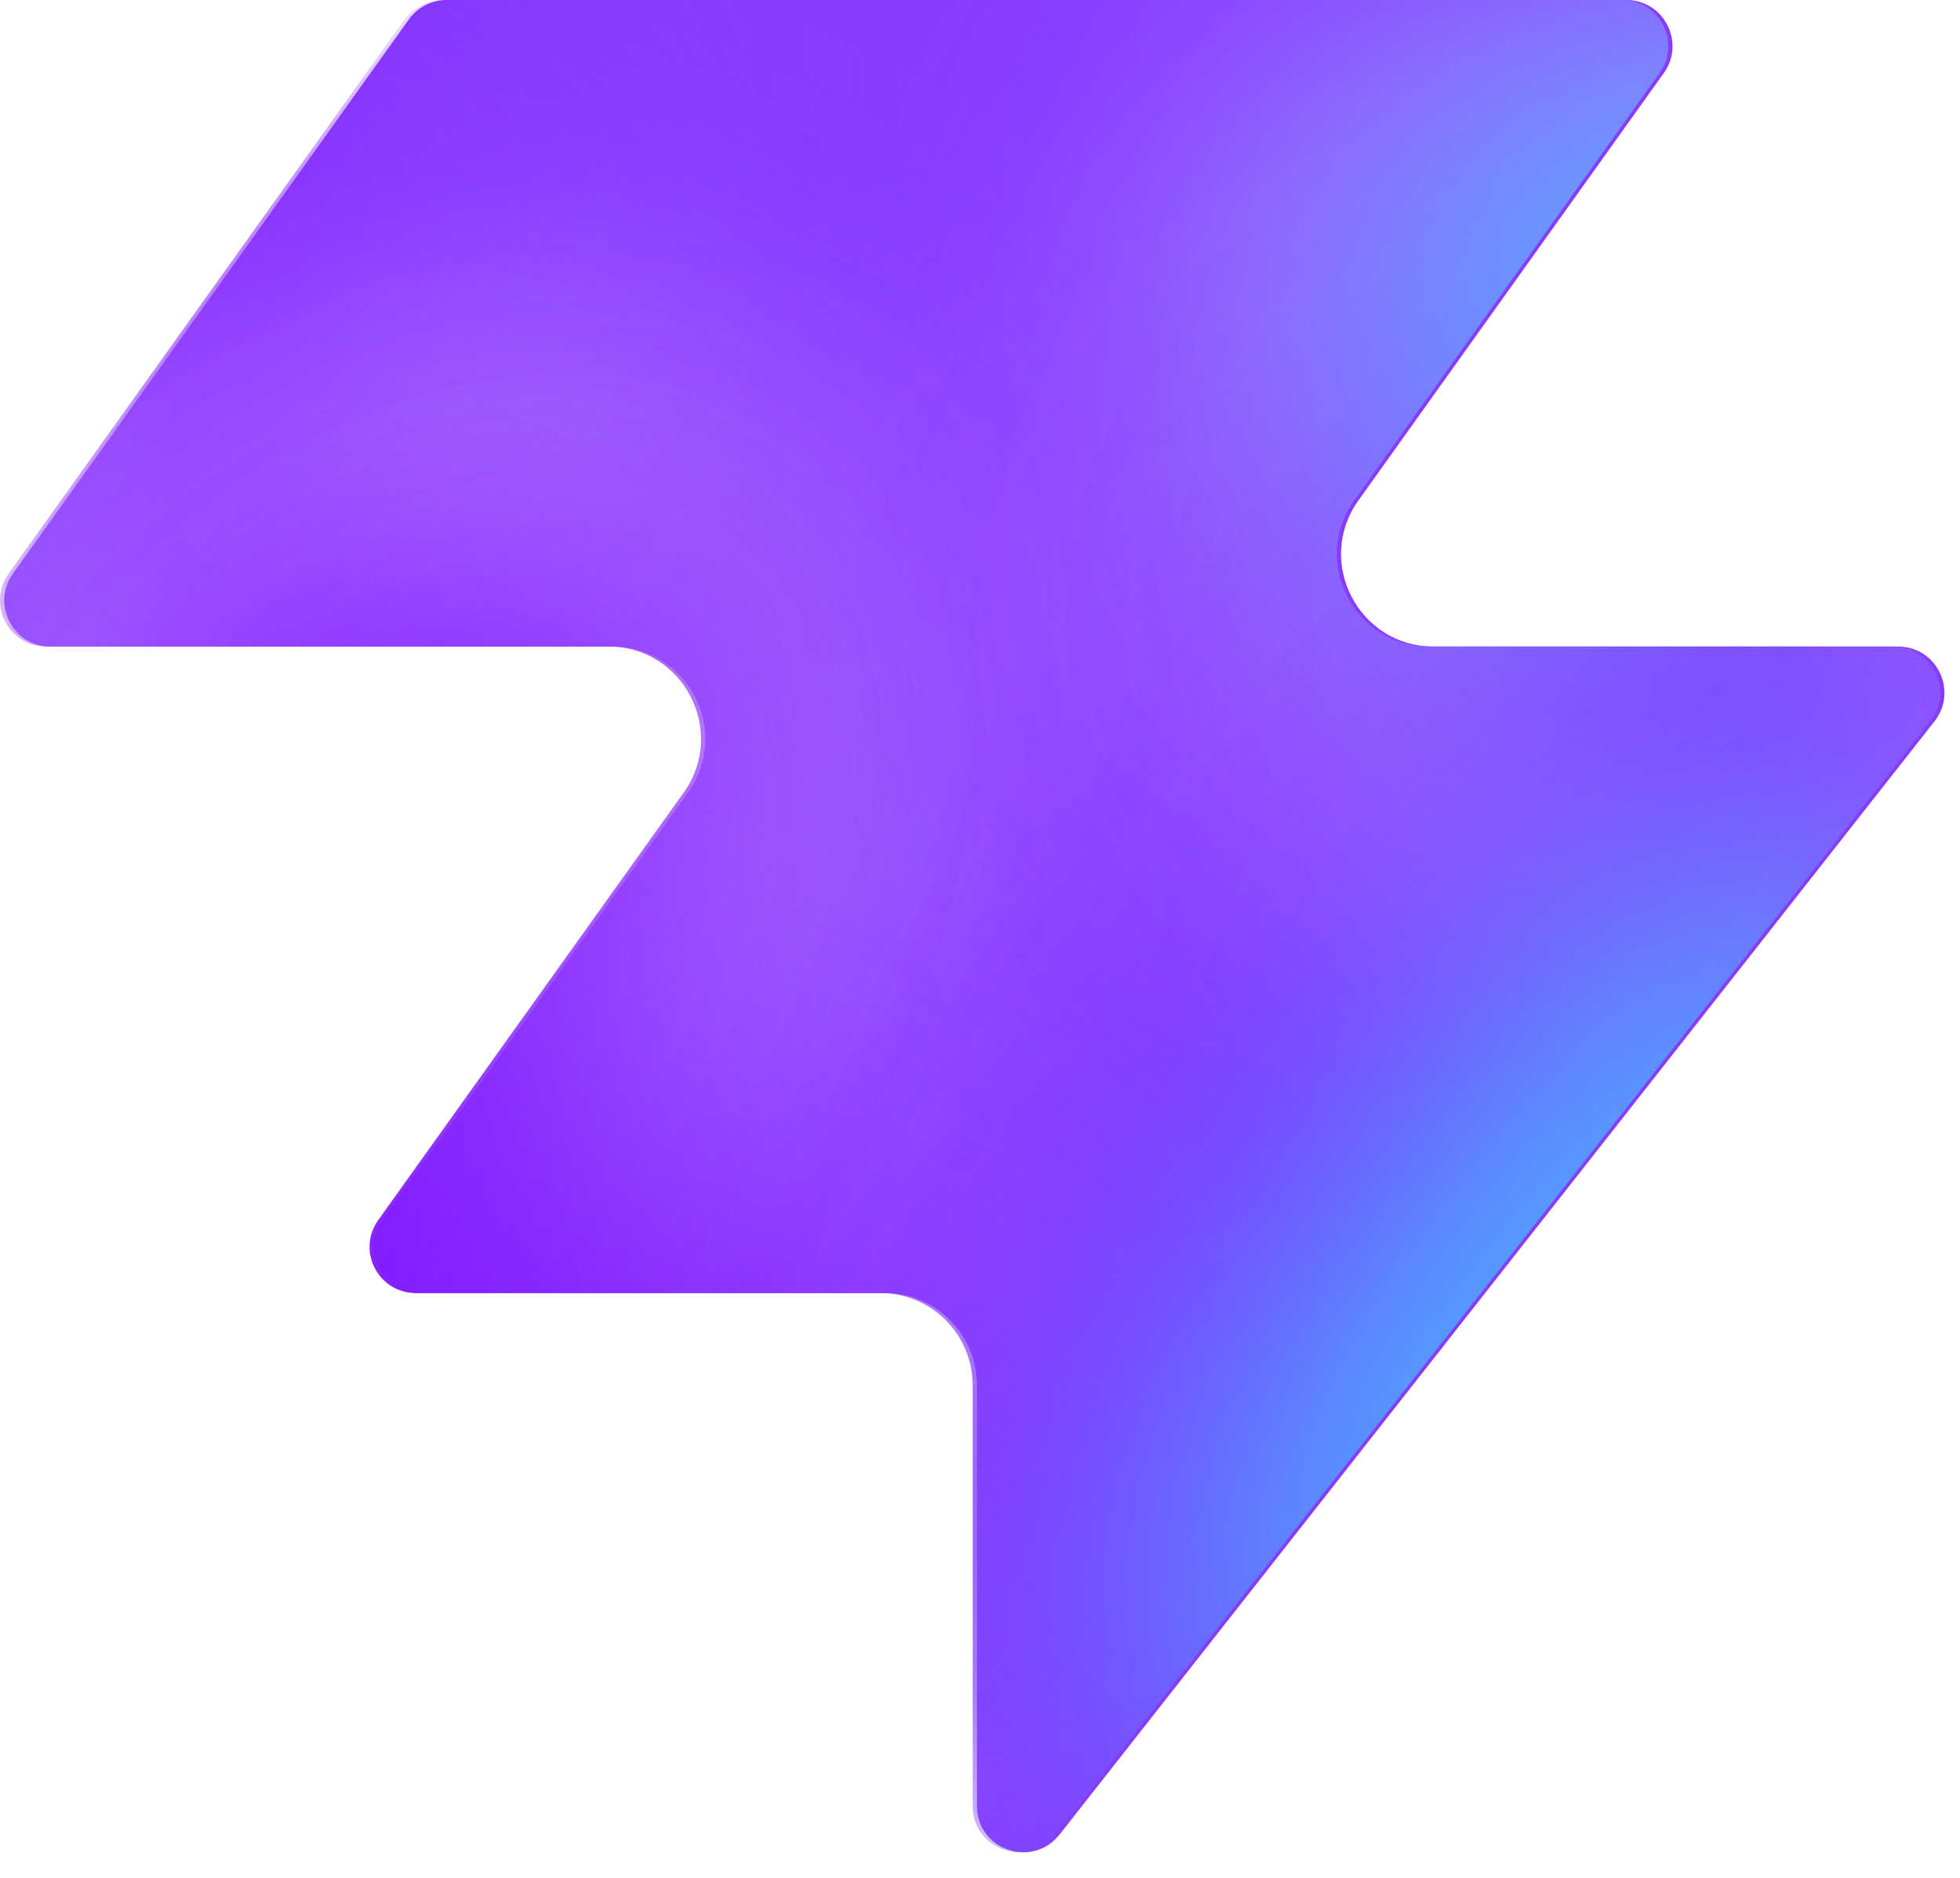
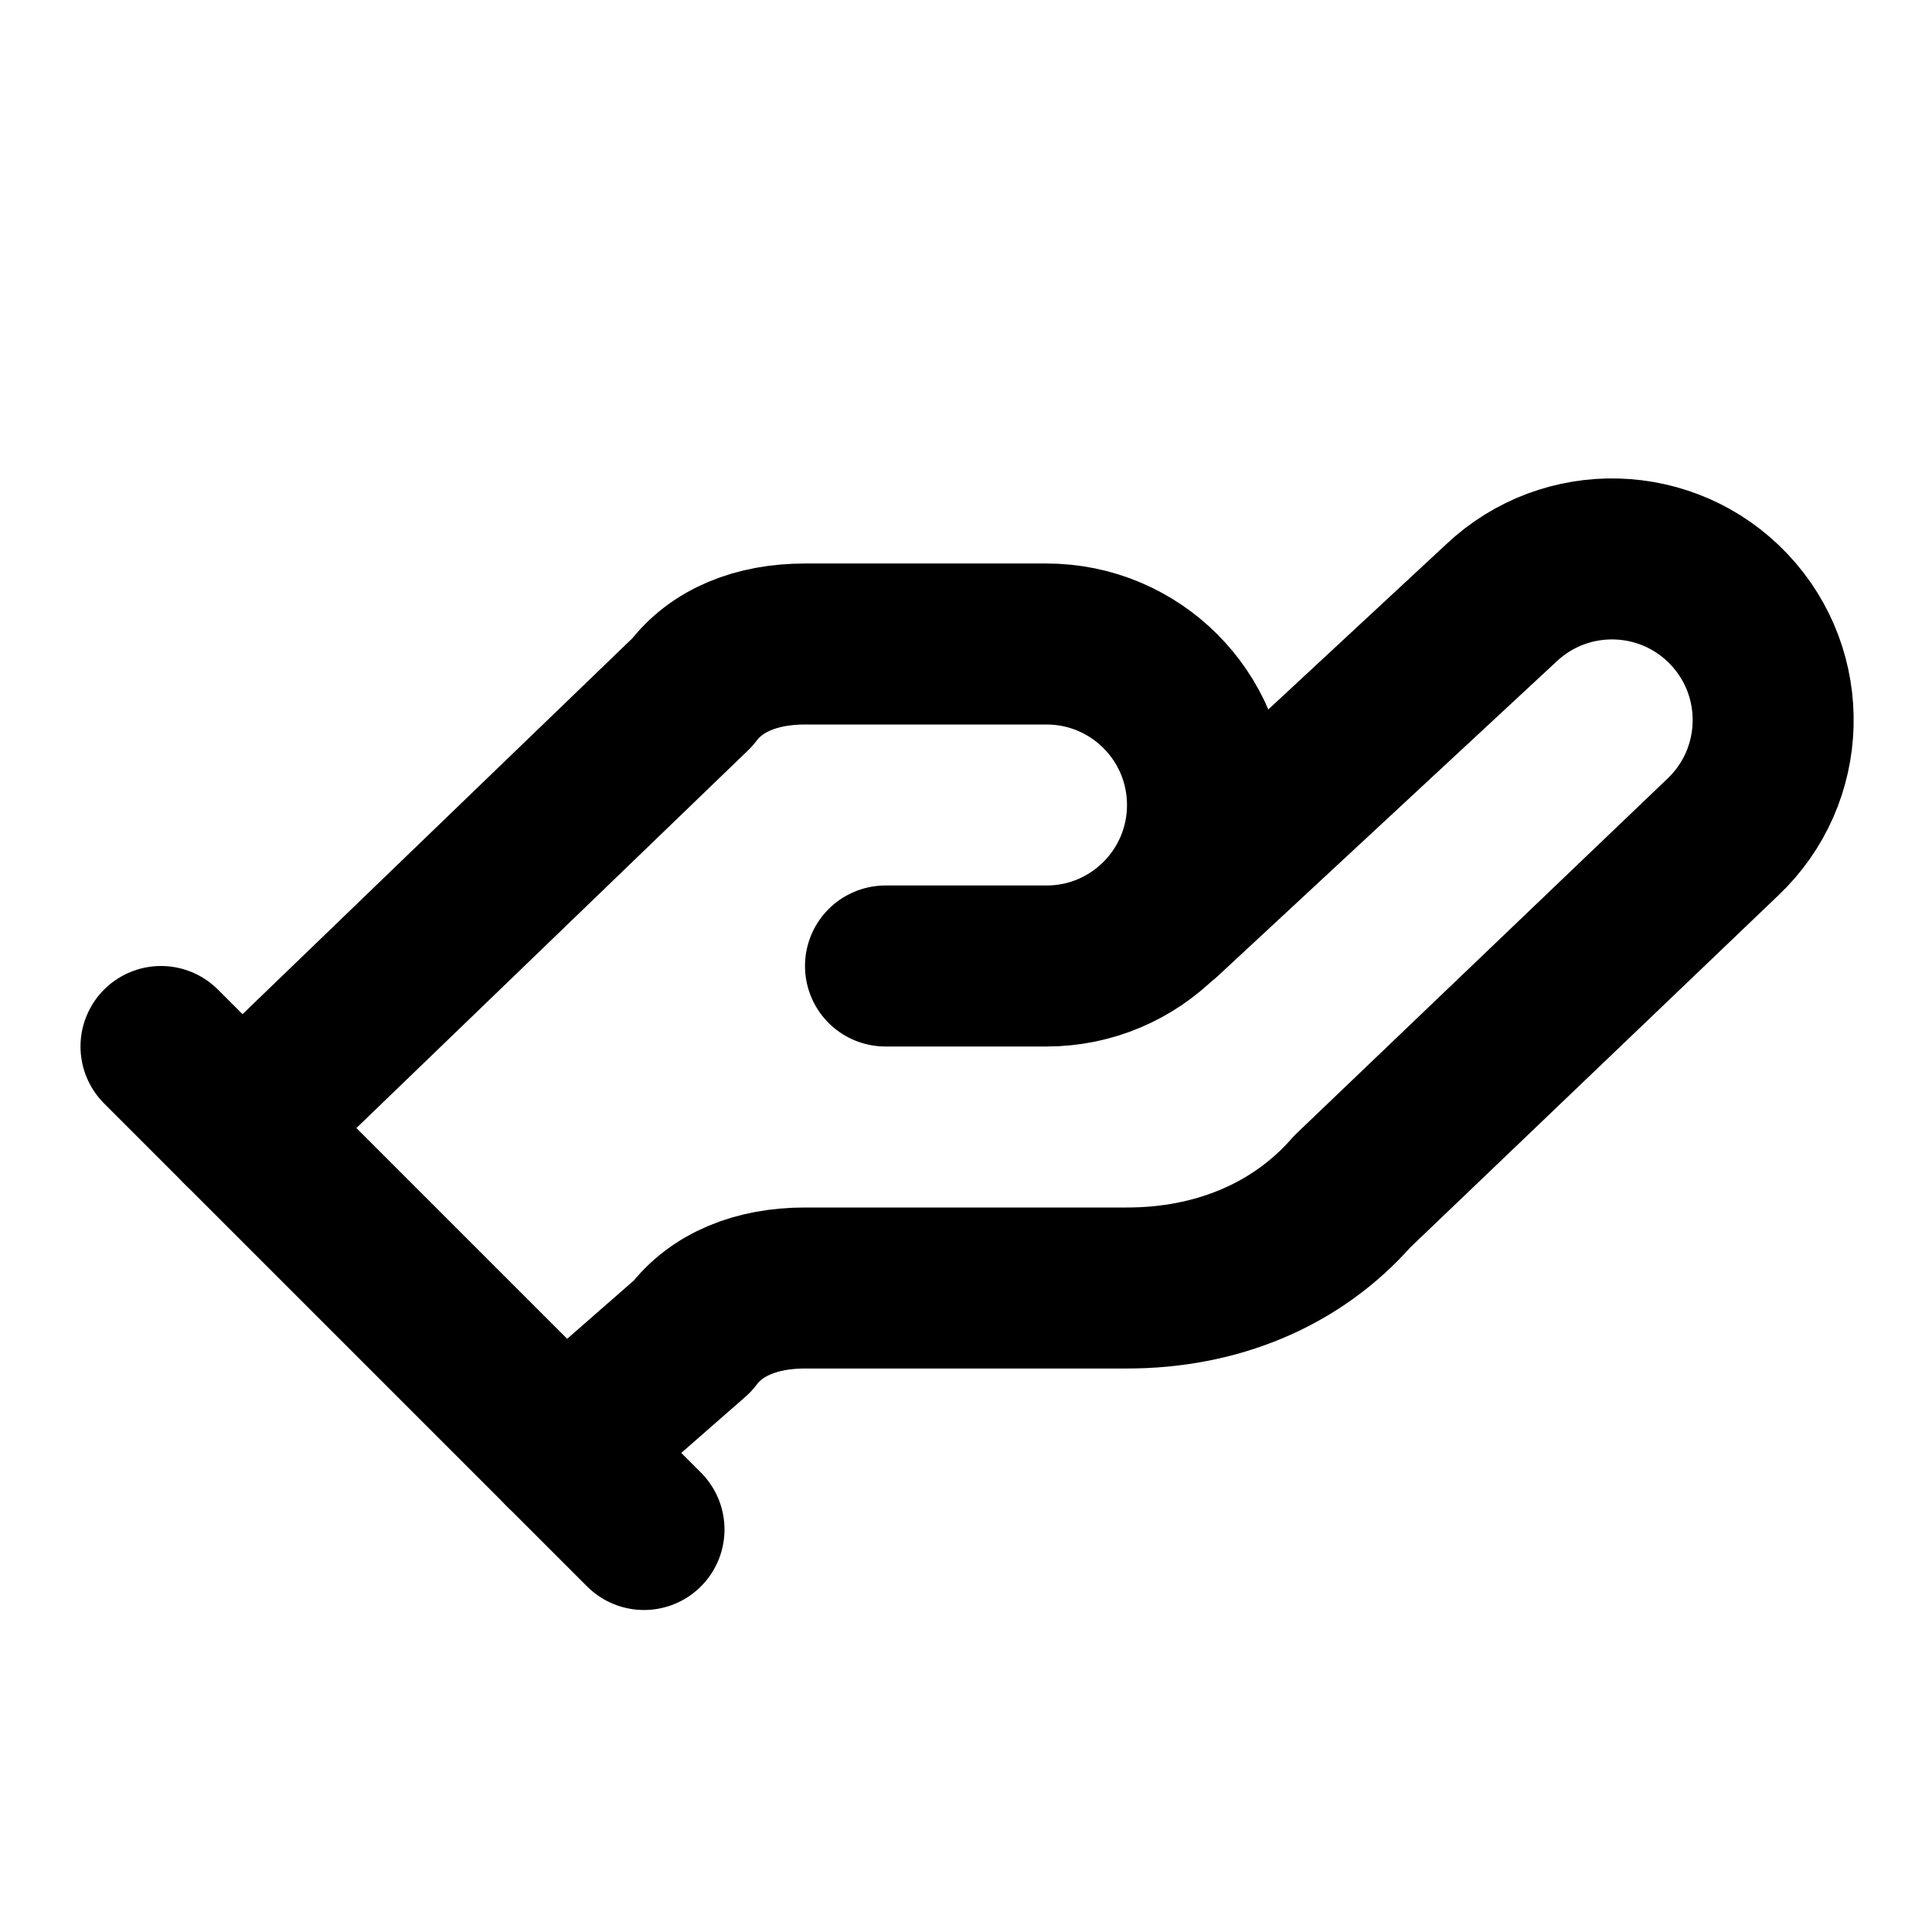
- <svg xmlns="http://www.w3.org/2000/svg" width="48" height="46" fill="none" viewBox="0 0 48 46">
-   <path fill="#863bff" d="M25.946 44.938c-.664.845-2.021.375-2.021-.698V33.937a2.26 2.26 0 0 0-2.262-2.262H10.287c-.92 0-1.456-1.04-.92-1.788l7.48-10.471c1.07-1.497 0-3.578-1.842-3.578H1.237c-.92 0-1.456-1.04-.92-1.788L10.013.474c.214-.297.556-.474.92-.474h28.894c.92 0 1.456 1.04.92 1.788l-7.48 10.471c-1.07 1.498 0 3.579 1.842 3.579h11.377c.943 0 1.473 1.088.89 1.83L25.947 44.94z" style="fill:#863bff;fill:color(display-p3 .525 .23 1);fill-opacity:1" />
-   <mask id="a" width="48" height="46" x="0" y="0" maskUnits="userSpaceOnUse" style="mask-type:alpha">
-     <path fill="#000" d="M25.842 44.938c-.664.844-2.021.375-2.021-.698V33.937a2.26 2.26 0 0 0-2.262-2.262H10.183c-.92 0-1.456-1.04-.92-1.788l7.48-10.471c1.07-1.498 0-3.579-1.842-3.579H1.133c-.92 0-1.456-1.04-.92-1.787L9.91.473c.214-.297.556-.474.92-.474h28.894c.92 0 1.456 1.04.92 1.788l-7.48 10.471c-1.07 1.498 0 3.578 1.842 3.578h11.377c.943 0 1.473 1.088.89 1.832L25.843 44.94z" style="fill:#000;fill-opacity:1" />
-   </mask>
-   <g mask="url(#a)">
-     <g filter="url(#b)">
-       <ellipse cx="5.508" cy="14.704" fill="#ede6ff" rx="5.508" ry="14.704" style="fill:#ede6ff;fill:color(display-p3 .927 .903 1);fill-opacity:1" transform="matrix(.00324 1 1 -.00324 -4.47 31.516)" />
-     </g>
-     <g filter="url(#c)">
-       <ellipse cx="10.399" cy="29.851" fill="#ede6ff" rx="10.399" ry="29.851" style="fill:#ede6ff;fill:color(display-p3 .927 .903 1);fill-opacity:1" transform="matrix(.00324 1 1 -.00324 -39.328 7.883)" />
-     </g>
-     <g filter="url(#d)">
-       <ellipse cx="5.508" cy="30.487" fill="#7e14ff" rx="5.508" ry="30.487" style="fill:#7e14ff;fill:color(display-p3 .492 .077 1);fill-opacity:1" transform="rotate(89.814 -25.913 -14.639)scale(1 -1)" />
-     </g>
-     <g filter="url(#e)">
-       <ellipse cx="5.508" cy="30.599" fill="#7e14ff" rx="5.508" ry="30.599" style="fill:#7e14ff;fill:color(display-p3 .492 .077 1);fill-opacity:1" transform="rotate(89.814 -32.644 -3.334)scale(1 -1)" />
-     </g>
-     <g filter="url(#f)">
-       <ellipse cx="5.508" cy="30.599" fill="#7e14ff" rx="5.508" ry="30.599" style="fill:#7e14ff;fill:color(display-p3 .492 .077 1);fill-opacity:1" transform="matrix(.00324 1 1 -.00324 -34.34 30.47)" />
-     </g>
-     <g filter="url(#g)">
-       <ellipse cx="14.072" cy="22.078" fill="#ede6ff" rx="14.072" ry="22.078" style="fill:#ede6ff;fill:color(display-p3 .927 .903 1);fill-opacity:1" transform="rotate(93.35 24.506 48.493)scale(-1 1)" />
-     </g>
-     <g filter="url(#h)">
-       <ellipse cx="3.47" cy="21.501" fill="#7e14ff" rx="3.47" ry="21.501" style="fill:#7e14ff;fill:color(display-p3 .492 .077 1);fill-opacity:1" transform="rotate(89.009 28.708 47.59)scale(-1 1)" />
-     </g>
-     <g filter="url(#i)">
-       <ellipse cx="3.47" cy="21.501" fill="#7e14ff" rx="3.47" ry="21.501" style="fill:#7e14ff;fill:color(display-p3 .492 .077 1);fill-opacity:1" transform="rotate(89.009 28.708 47.59)scale(-1 1)" />
-     </g>
-     <g filter="url(#j)">
-       <ellipse cx=".387" cy="8.972" fill="#7e14ff" rx="4.407" ry="29.108" style="fill:#7e14ff;fill:color(display-p3 .492 .077 1);fill-opacity:1" transform="rotate(39.51 .387 8.972)" />
-     </g>
-     <g filter="url(#k)">
-       <ellipse cx="47.523" cy="-6.092" fill="#7e14ff" rx="4.407" ry="29.108" style="fill:#7e14ff;fill:color(display-p3 .492 .077 1);fill-opacity:1" transform="rotate(37.892 47.523 -6.092)" />
-     </g>
-     <g filter="url(#l)">
-       <ellipse cx="41.412" cy="6.333" fill="#47bfff" rx="5.971" ry="9.665" style="fill:#47bfff;fill:color(display-p3 .28 .748 1);fill-opacity:1" transform="rotate(37.892 41.412 6.333)" />
-     </g>
-     <g filter="url(#m)">
-       <ellipse cx="-1.879" cy="38.332" fill="#7e14ff" rx="4.407" ry="29.108" style="fill:#7e14ff;fill:color(display-p3 .492 .077 1);fill-opacity:1" transform="rotate(37.892 -1.88 38.332)" />
-     </g>
-     <g filter="url(#n)">
-       <ellipse cx="-1.879" cy="38.332" fill="#7e14ff" rx="4.407" ry="29.108" style="fill:#7e14ff;fill:color(display-p3 .492 .077 1);fill-opacity:1" transform="rotate(37.892 -1.88 38.332)" />
-     </g>
-     <g filter="url(#o)">
-       <ellipse cx="35.651" cy="29.907" fill="#7e14ff" rx="4.407" ry="29.108" style="fill:#7e14ff;fill:color(display-p3 .492 .077 1);fill-opacity:1" transform="rotate(37.892 35.651 29.907)" />
-     </g>
-     <g filter="url(#p)">
-       <ellipse cx="38.418" cy="32.4" fill="#47bfff" rx="5.971" ry="15.297" style="fill:#47bfff;fill:color(display-p3 .28 .748 1);fill-opacity:1" transform="rotate(37.892 38.418 32.4)" />
-     </g>
-   </g>
-   <defs>
-     <filter id="b" width="60.045" height="41.654" x="-19.77" y="16.149" color-interpolation-filters="sRGB" filterUnits="userSpaceOnUse">
-       <feFlood flood-opacity="0" result="BackgroundImageFix" />
-       <feBlend in="SourceGraphic" in2="BackgroundImageFix" result="shape" />
-       <feGaussianBlur result="effect1_foregroundBlur_2002_17158" stdDeviation="7.659" />
-     </filter>
-     <filter id="c" width="90.34" height="51.437" x="-54.613" y="-7.533" color-interpolation-filters="sRGB" filterUnits="userSpaceOnUse">
-       <feFlood flood-opacity="0" result="BackgroundImageFix" />
-       <feBlend in="SourceGraphic" in2="BackgroundImageFix" result="shape" />
-       <feGaussianBlur result="effect1_foregroundBlur_2002_17158" stdDeviation="7.659" />
-     </filter>
-     <filter id="d" width="79.355" height="29.4" x="-49.64" y="2.03" color-interpolation-filters="sRGB" filterUnits="userSpaceOnUse">
-       <feFlood flood-opacity="0" result="BackgroundImageFix" />
-       <feBlend in="SourceGraphic" in2="BackgroundImageFix" result="shape" />
-       <feGaussianBlur result="effect1_foregroundBlur_2002_17158" stdDeviation="4.596" />
-     </filter>
-     <filter id="e" width="79.579" height="29.4" x="-45.045" y="20.029" color-interpolation-filters="sRGB" filterUnits="userSpaceOnUse">
-       <feFlood flood-opacity="0" result="BackgroundImageFix" />
-       <feBlend in="SourceGraphic" in2="BackgroundImageFix" result="shape" />
-       <feGaussianBlur result="effect1_foregroundBlur_2002_17158" stdDeviation="4.596" />
-     </filter>
-     <filter id="f" width="79.579" height="29.4" x="-43.513" y="21.178" color-interpolation-filters="sRGB" filterUnits="userSpaceOnUse">
-       <feFlood flood-opacity="0" result="BackgroundImageFix" />
-       <feBlend in="SourceGraphic" in2="BackgroundImageFix" result="shape" />
-       <feGaussianBlur result="effect1_foregroundBlur_2002_17158" stdDeviation="4.596" />
-     </filter>
-     <filter id="g" width="74.749" height="58.852" x="15.756" y="-17.901" color-interpolation-filters="sRGB" filterUnits="userSpaceOnUse">
-       <feFlood flood-opacity="0" result="BackgroundImageFix" />
-       <feBlend in="SourceGraphic" in2="BackgroundImageFix" result="shape" />
-       <feGaussianBlur result="effect1_foregroundBlur_2002_17158" stdDeviation="7.659" />
-     </filter>
-     <filter id="h" width="61.377" height="25.362" x="23.548" y="2.284" color-interpolation-filters="sRGB" filterUnits="userSpaceOnUse">
-       <feFlood flood-opacity="0" result="BackgroundImageFix" />
-       <feBlend in="SourceGraphic" in2="BackgroundImageFix" result="shape" />
-       <feGaussianBlur result="effect1_foregroundBlur_2002_17158" stdDeviation="4.596" />
-     </filter>
-     <filter id="i" width="61.377" height="25.362" x="23.548" y="2.284" color-interpolation-filters="sRGB" filterUnits="userSpaceOnUse">
-       <feFlood flood-opacity="0" result="BackgroundImageFix" />
-       <feBlend in="SourceGraphic" in2="BackgroundImageFix" result="shape" />
-       <feGaussianBlur result="effect1_foregroundBlur_2002_17158" stdDeviation="4.596" />
-     </filter>
-     <filter id="j" width="56.045" height="63.649" x="-27.636" y="-22.853" color-interpolation-filters="sRGB" filterUnits="userSpaceOnUse">
-       <feFlood flood-opacity="0" result="BackgroundImageFix" />
-       <feBlend in="SourceGraphic" in2="BackgroundImageFix" result="shape" />
-       <feGaussianBlur result="effect1_foregroundBlur_2002_17158" stdDeviation="4.596" />
-     </filter>
-     <filter id="k" width="54.814" height="64.646" x="20.116" y="-38.415" color-interpolation-filters="sRGB" filterUnits="userSpaceOnUse">
-       <feFlood flood-opacity="0" result="BackgroundImageFix" />
-       <feBlend in="SourceGraphic" in2="BackgroundImageFix" result="shape" />
-       <feGaussianBlur result="effect1_foregroundBlur_2002_17158" stdDeviation="4.596" />
-     </filter>
-     <filter id="l" width="33.541" height="35.313" x="24.641" y="-11.323" color-interpolation-filters="sRGB" filterUnits="userSpaceOnUse">
-       <feFlood flood-opacity="0" result="BackgroundImageFix" />
-       <feBlend in="SourceGraphic" in2="BackgroundImageFix" result="shape" />
-       <feGaussianBlur result="effect1_foregroundBlur_2002_17158" stdDeviation="4.596" />
-     </filter>
-     <filter id="m" width="54.814" height="64.646" x="-29.286" y="6.009" color-interpolation-filters="sRGB" filterUnits="userSpaceOnUse">
-       <feFlood flood-opacity="0" result="BackgroundImageFix" />
-       <feBlend in="SourceGraphic" in2="BackgroundImageFix" result="shape" />
-       <feGaussianBlur result="effect1_foregroundBlur_2002_17158" stdDeviation="4.596" />
-     </filter>
-     <filter id="n" width="54.814" height="64.646" x="-29.286" y="6.009" color-interpolation-filters="sRGB" filterUnits="userSpaceOnUse">
-       <feFlood flood-opacity="0" result="BackgroundImageFix" />
-       <feBlend in="SourceGraphic" in2="BackgroundImageFix" result="shape" />
-       <feGaussianBlur result="effect1_foregroundBlur_2002_17158" stdDeviation="4.596" />
-     </filter>
-     <filter id="o" width="54.814" height="64.646" x="8.244" y="-2.416" color-interpolation-filters="sRGB" filterUnits="userSpaceOnUse">
-       <feFlood flood-opacity="0" result="BackgroundImageFix" />
-       <feBlend in="SourceGraphic" in2="BackgroundImageFix" result="shape" />
-       <feGaussianBlur result="effect1_foregroundBlur_2002_17158" stdDeviation="4.596" />
-     </filter>
-     <filter id="p" width="39.409" height="43.623" x="18.713" y="10.588" color-interpolation-filters="sRGB" filterUnits="userSpaceOnUse">
-       <feFlood flood-opacity="0" result="BackgroundImageFix" />
-       <feBlend in="SourceGraphic" in2="BackgroundImageFix" result="shape" />
-       <feGaussianBlur result="effect1_foregroundBlur_2002_17158" stdDeviation="4.596" />
-     </filter>
-   </defs>
+ <svg xmlns="http://www.w3.org/2000/svg" width="24" height="24" viewBox="0 0 24 24" fill="none" stroke="currentColor" stroke-width="2" stroke-linecap="round" stroke-linejoin="round" class="lucide lucide-hand-helping-icon lucide-hand-helping">
+   <path d="M11 12h2a2 2 0 1 0 0-4h-3c-.6 0-1.1.2-1.4.6L3 14" />
+   <path d="m7 18 1.6-1.4c.3-.4.8-.6 1.4-.6h4c1.1 0 2.1-.4 2.8-1.2l4.6-4.4a2 2 0 0 0-2.75-2.91l-4.2 3.9" />
+   <path d="m2 13 6 6" />
</svg>
